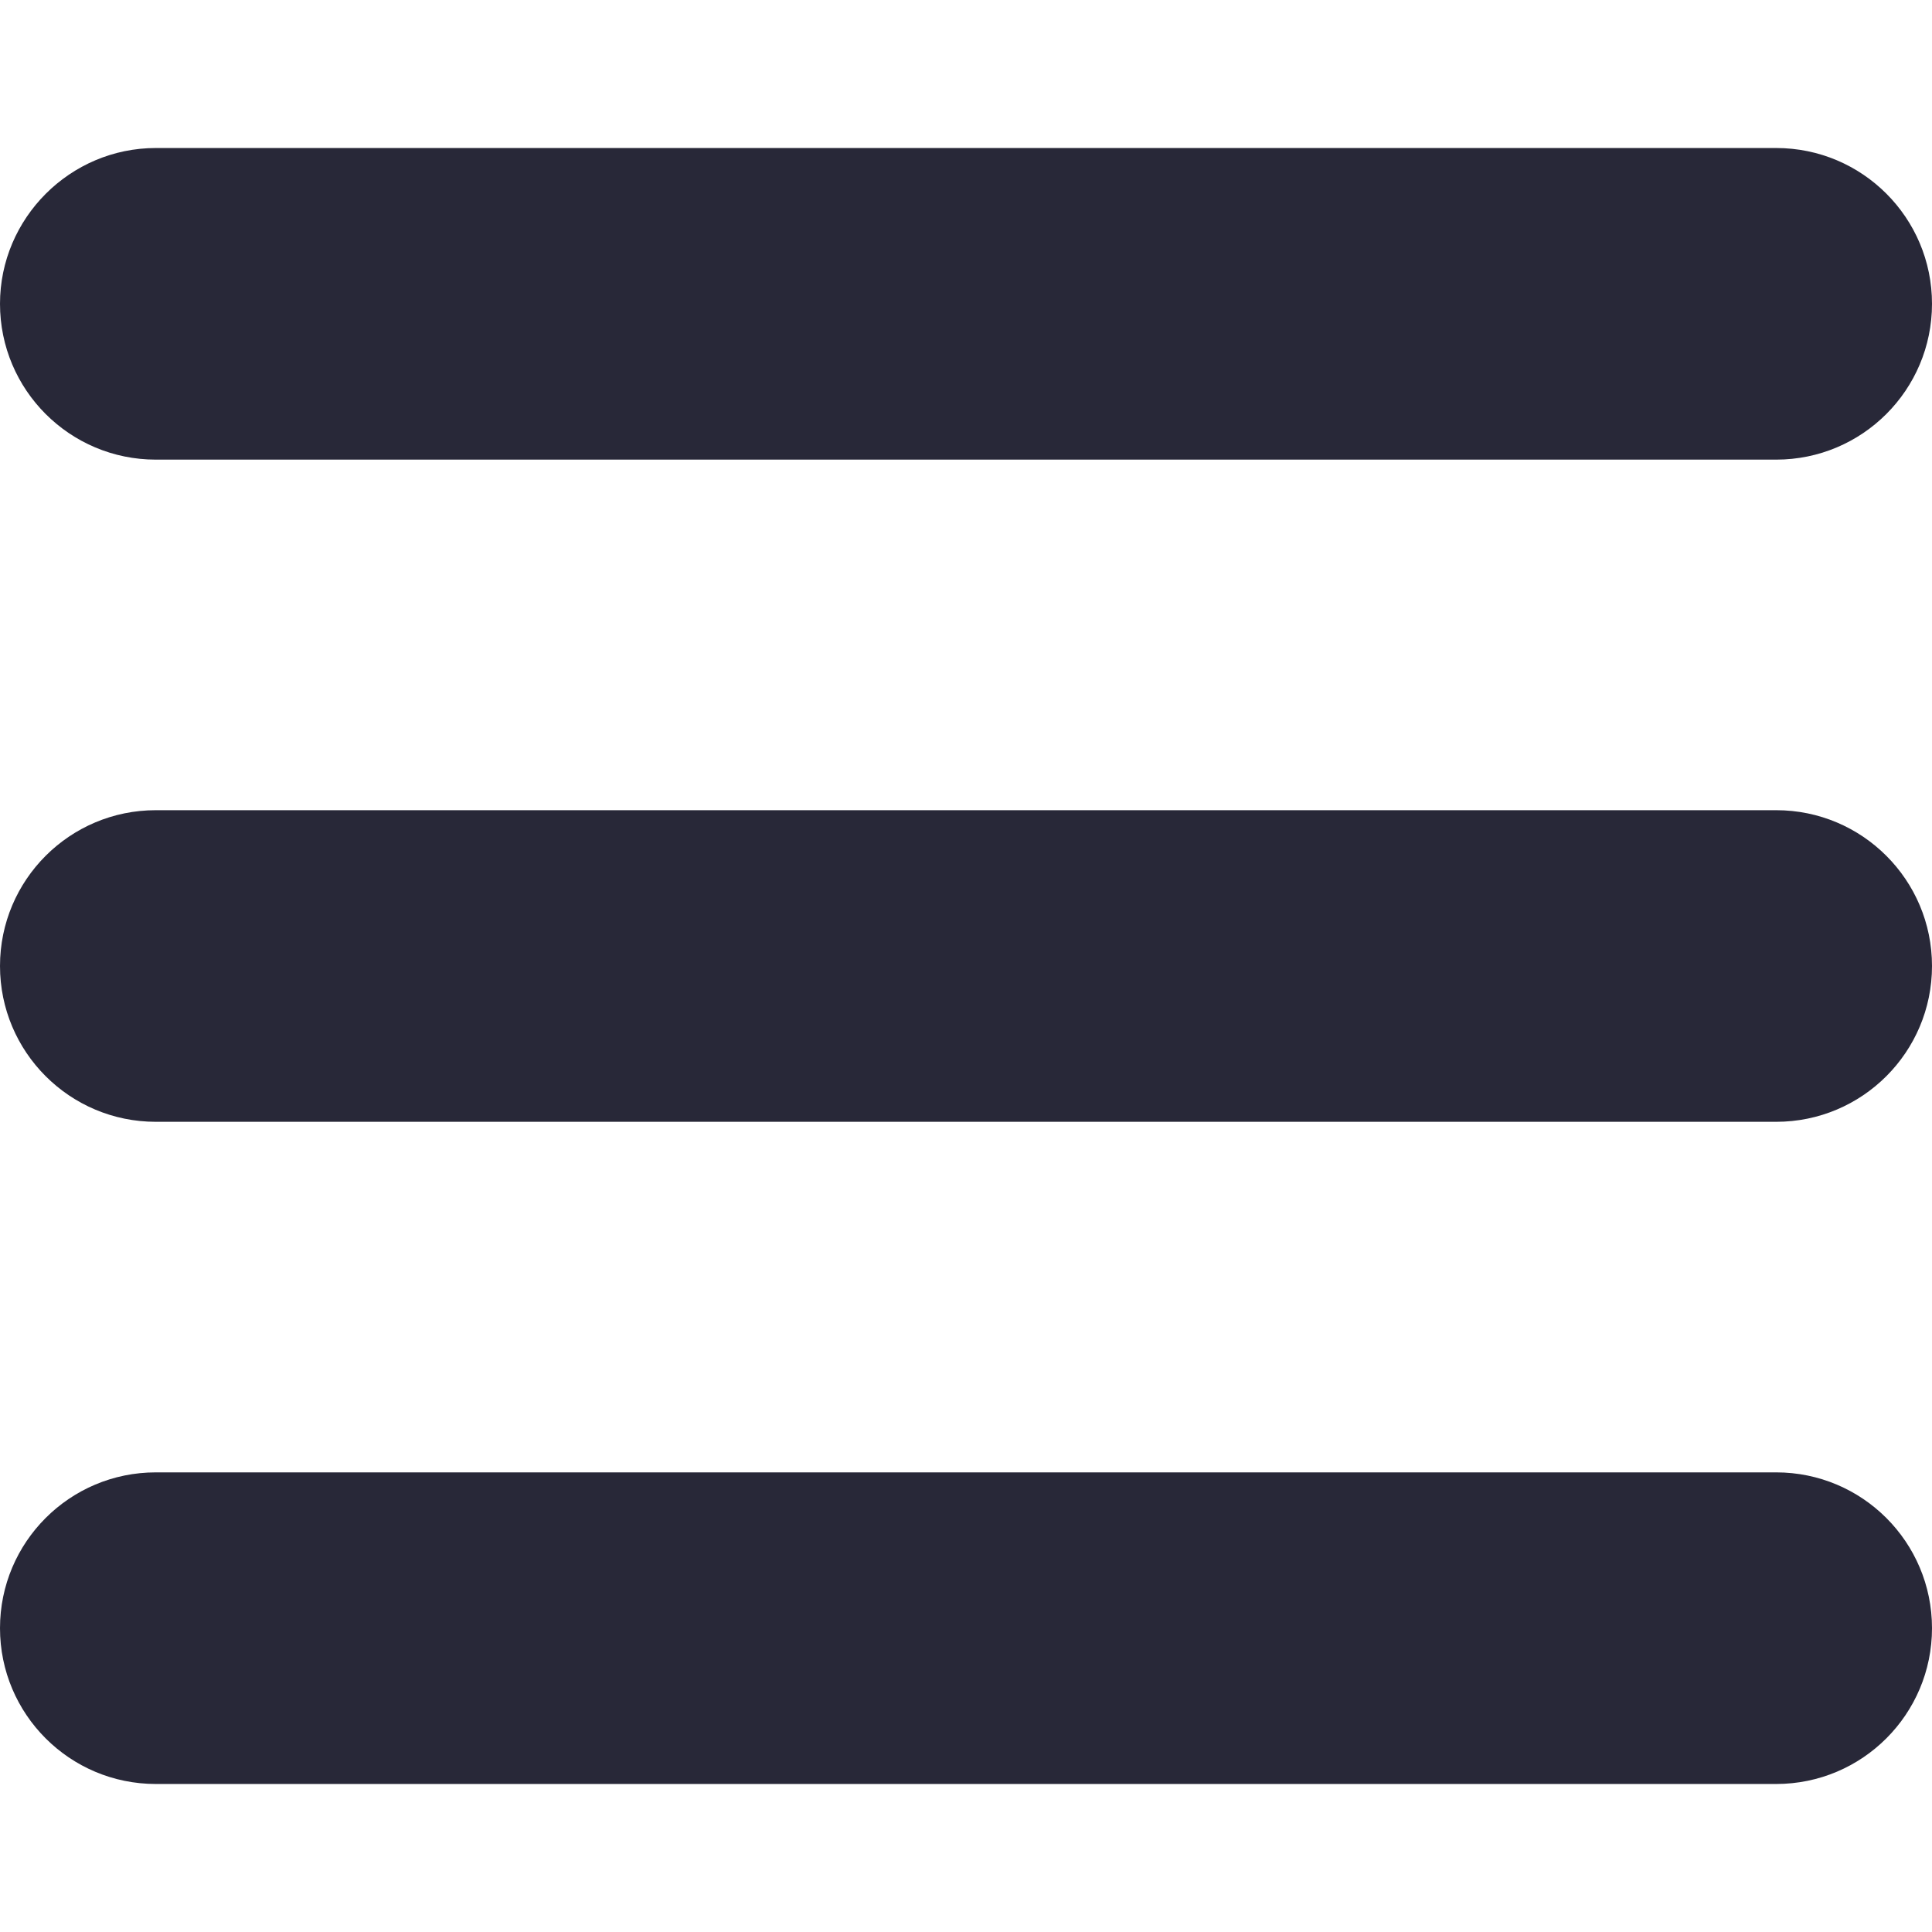
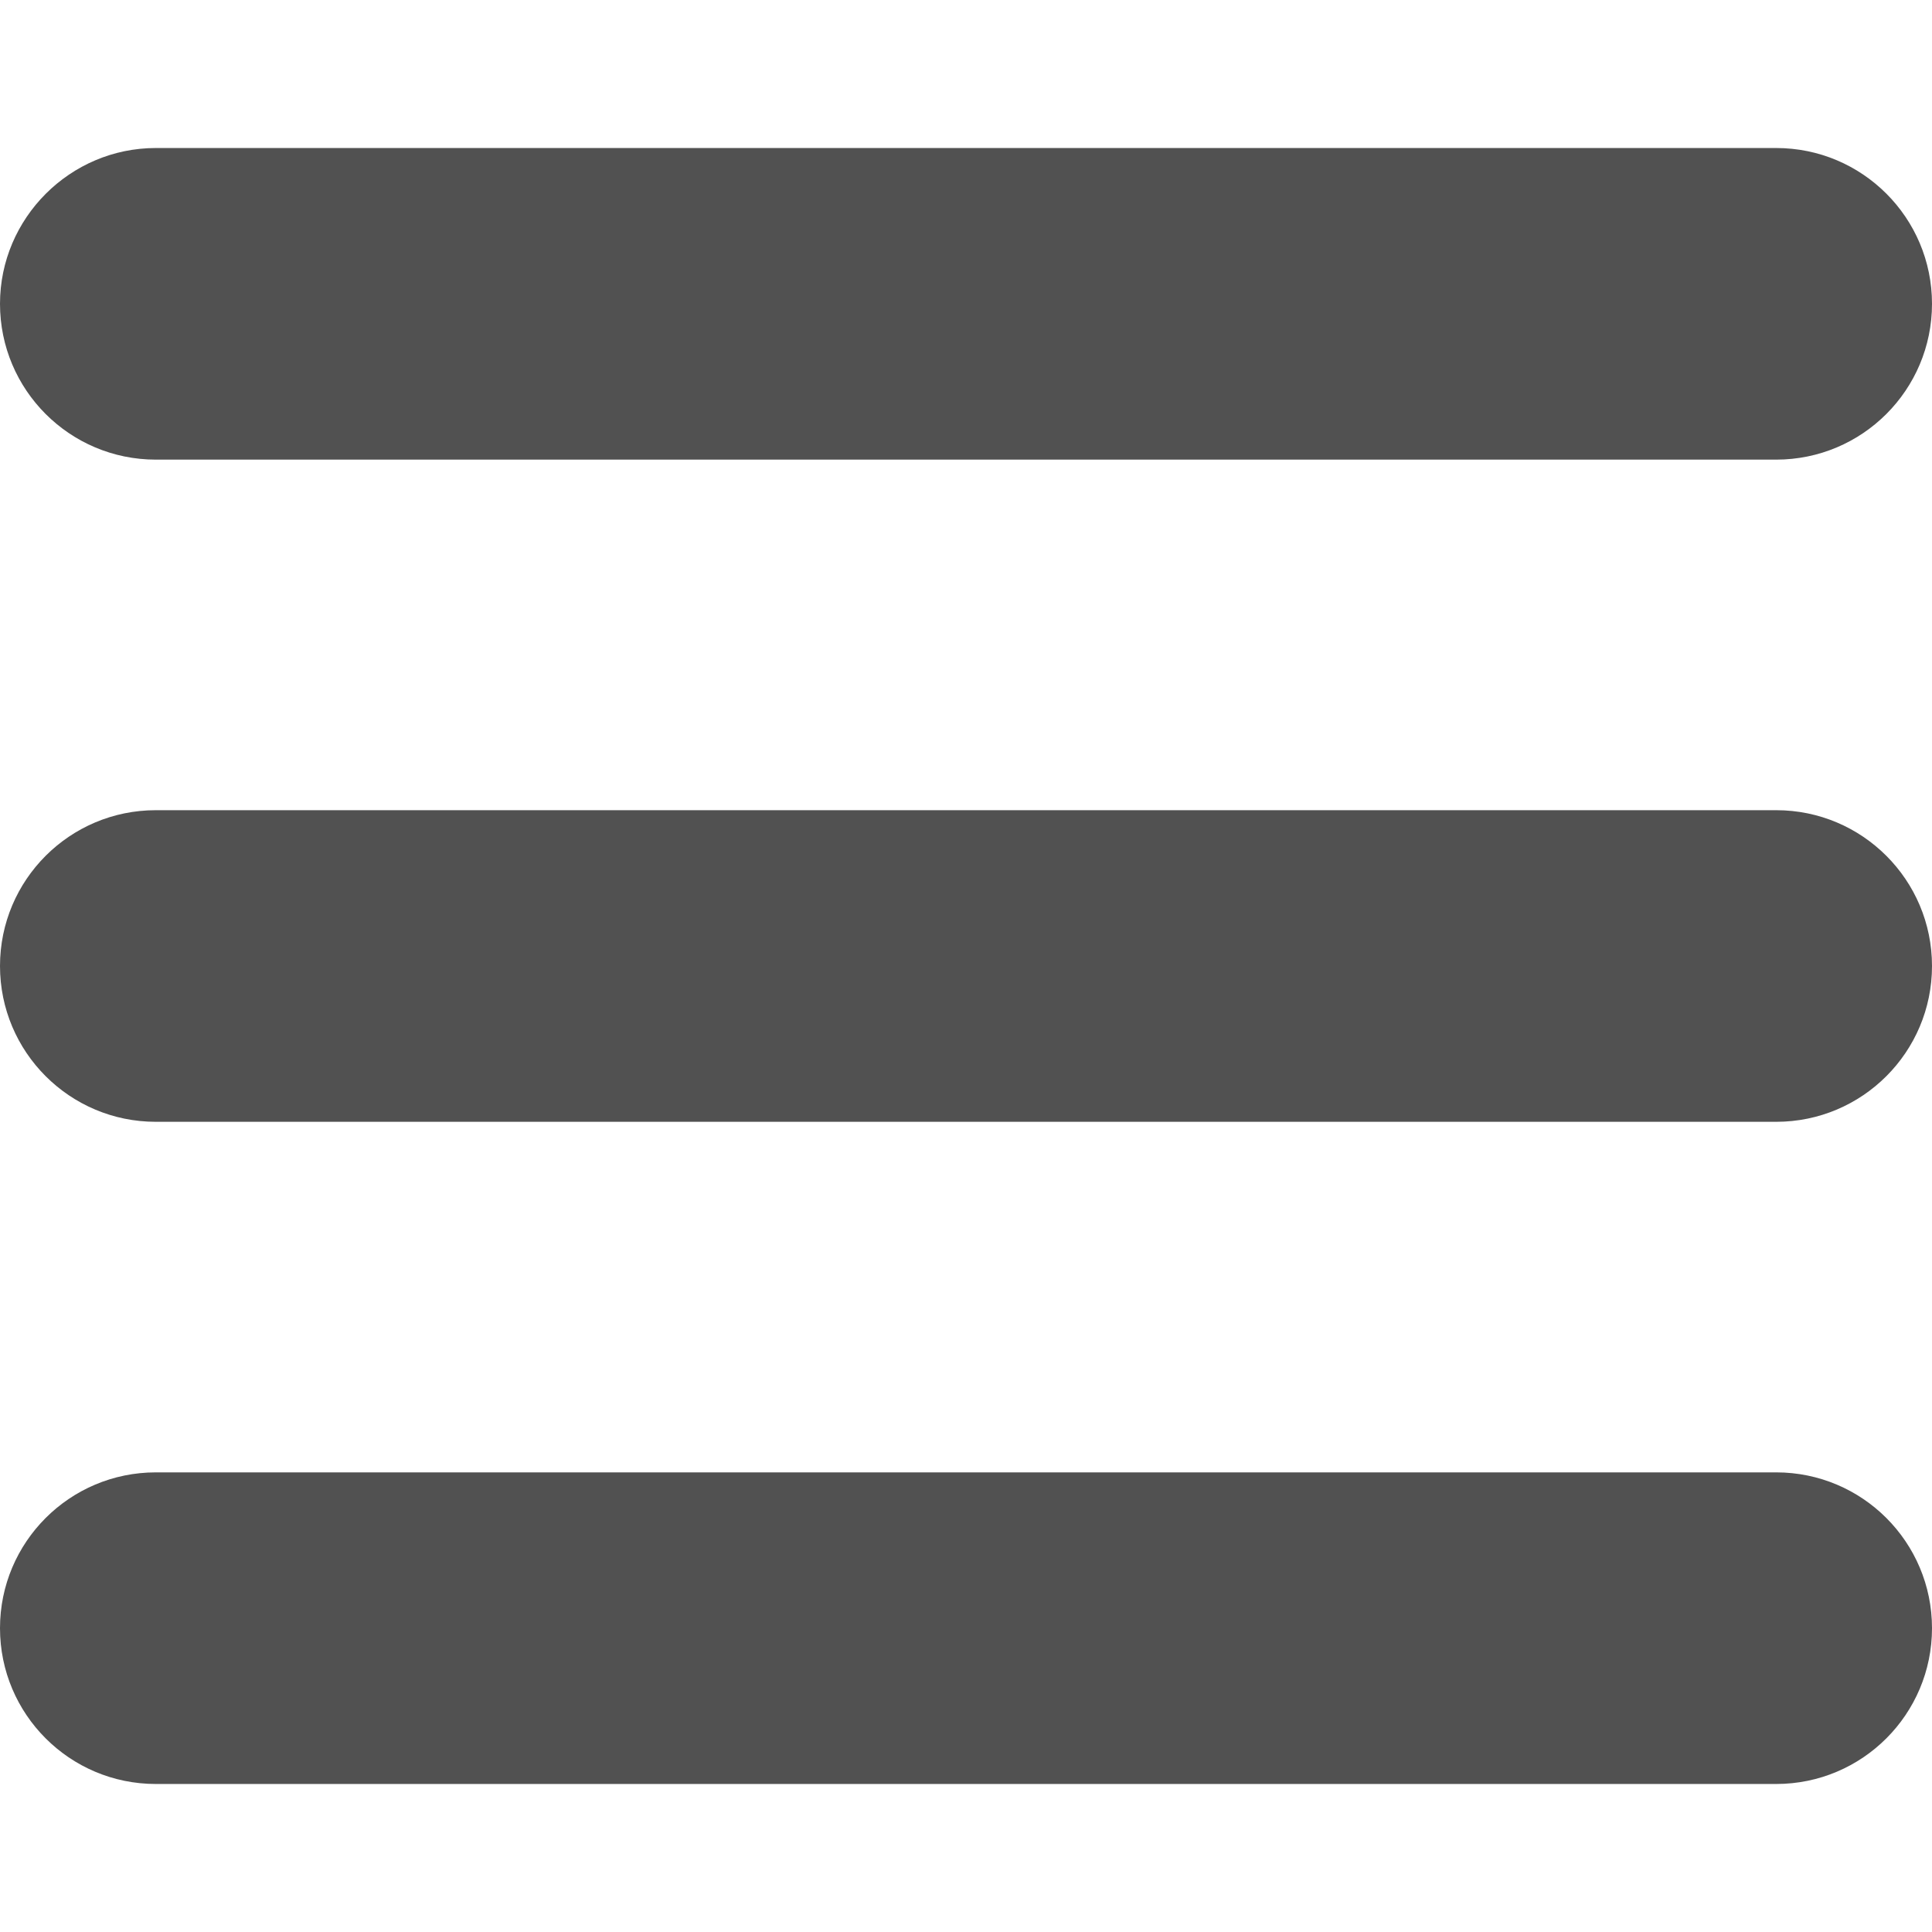
- <svg xmlns="http://www.w3.org/2000/svg" xml:space="preserve" viewBox="0 0 24.8 24.8" width="24.8" height="24.8">
-   <path fill="#282838" d="M0 3.9c0-1.1.9-2 2-2h20.8a2 2 0 0 1 0 4H2a2 2 0 0 1-2-2zm22.8 6.5H2a2 2 0 0 0 0 4h20.8a2 2 0 0 0 0-4zm0 8.5H2a2 2 0 0 0 0 4h20.8a2 2 0 0 0 0-4z" />
+ <svg xmlns="http://www.w3.org/2000/svg" xml:space="preserve" viewBox="0 0 24.8 24.8" width="24" height="24">
+   <path fill="#515151" d="M0 3.9c0-1.1.9-2 2-2h20.8a2 2 0 0 1 0 4H2a2 2 0 0 1-2-2zm22.8 6.5H2a2 2 0 0 0 0 4h20.8a2 2 0 0 0 0-4zm0 8.5H2a2 2 0 0 0 0 4h20.8a2 2 0 0 0 0-4z" />
</svg>
